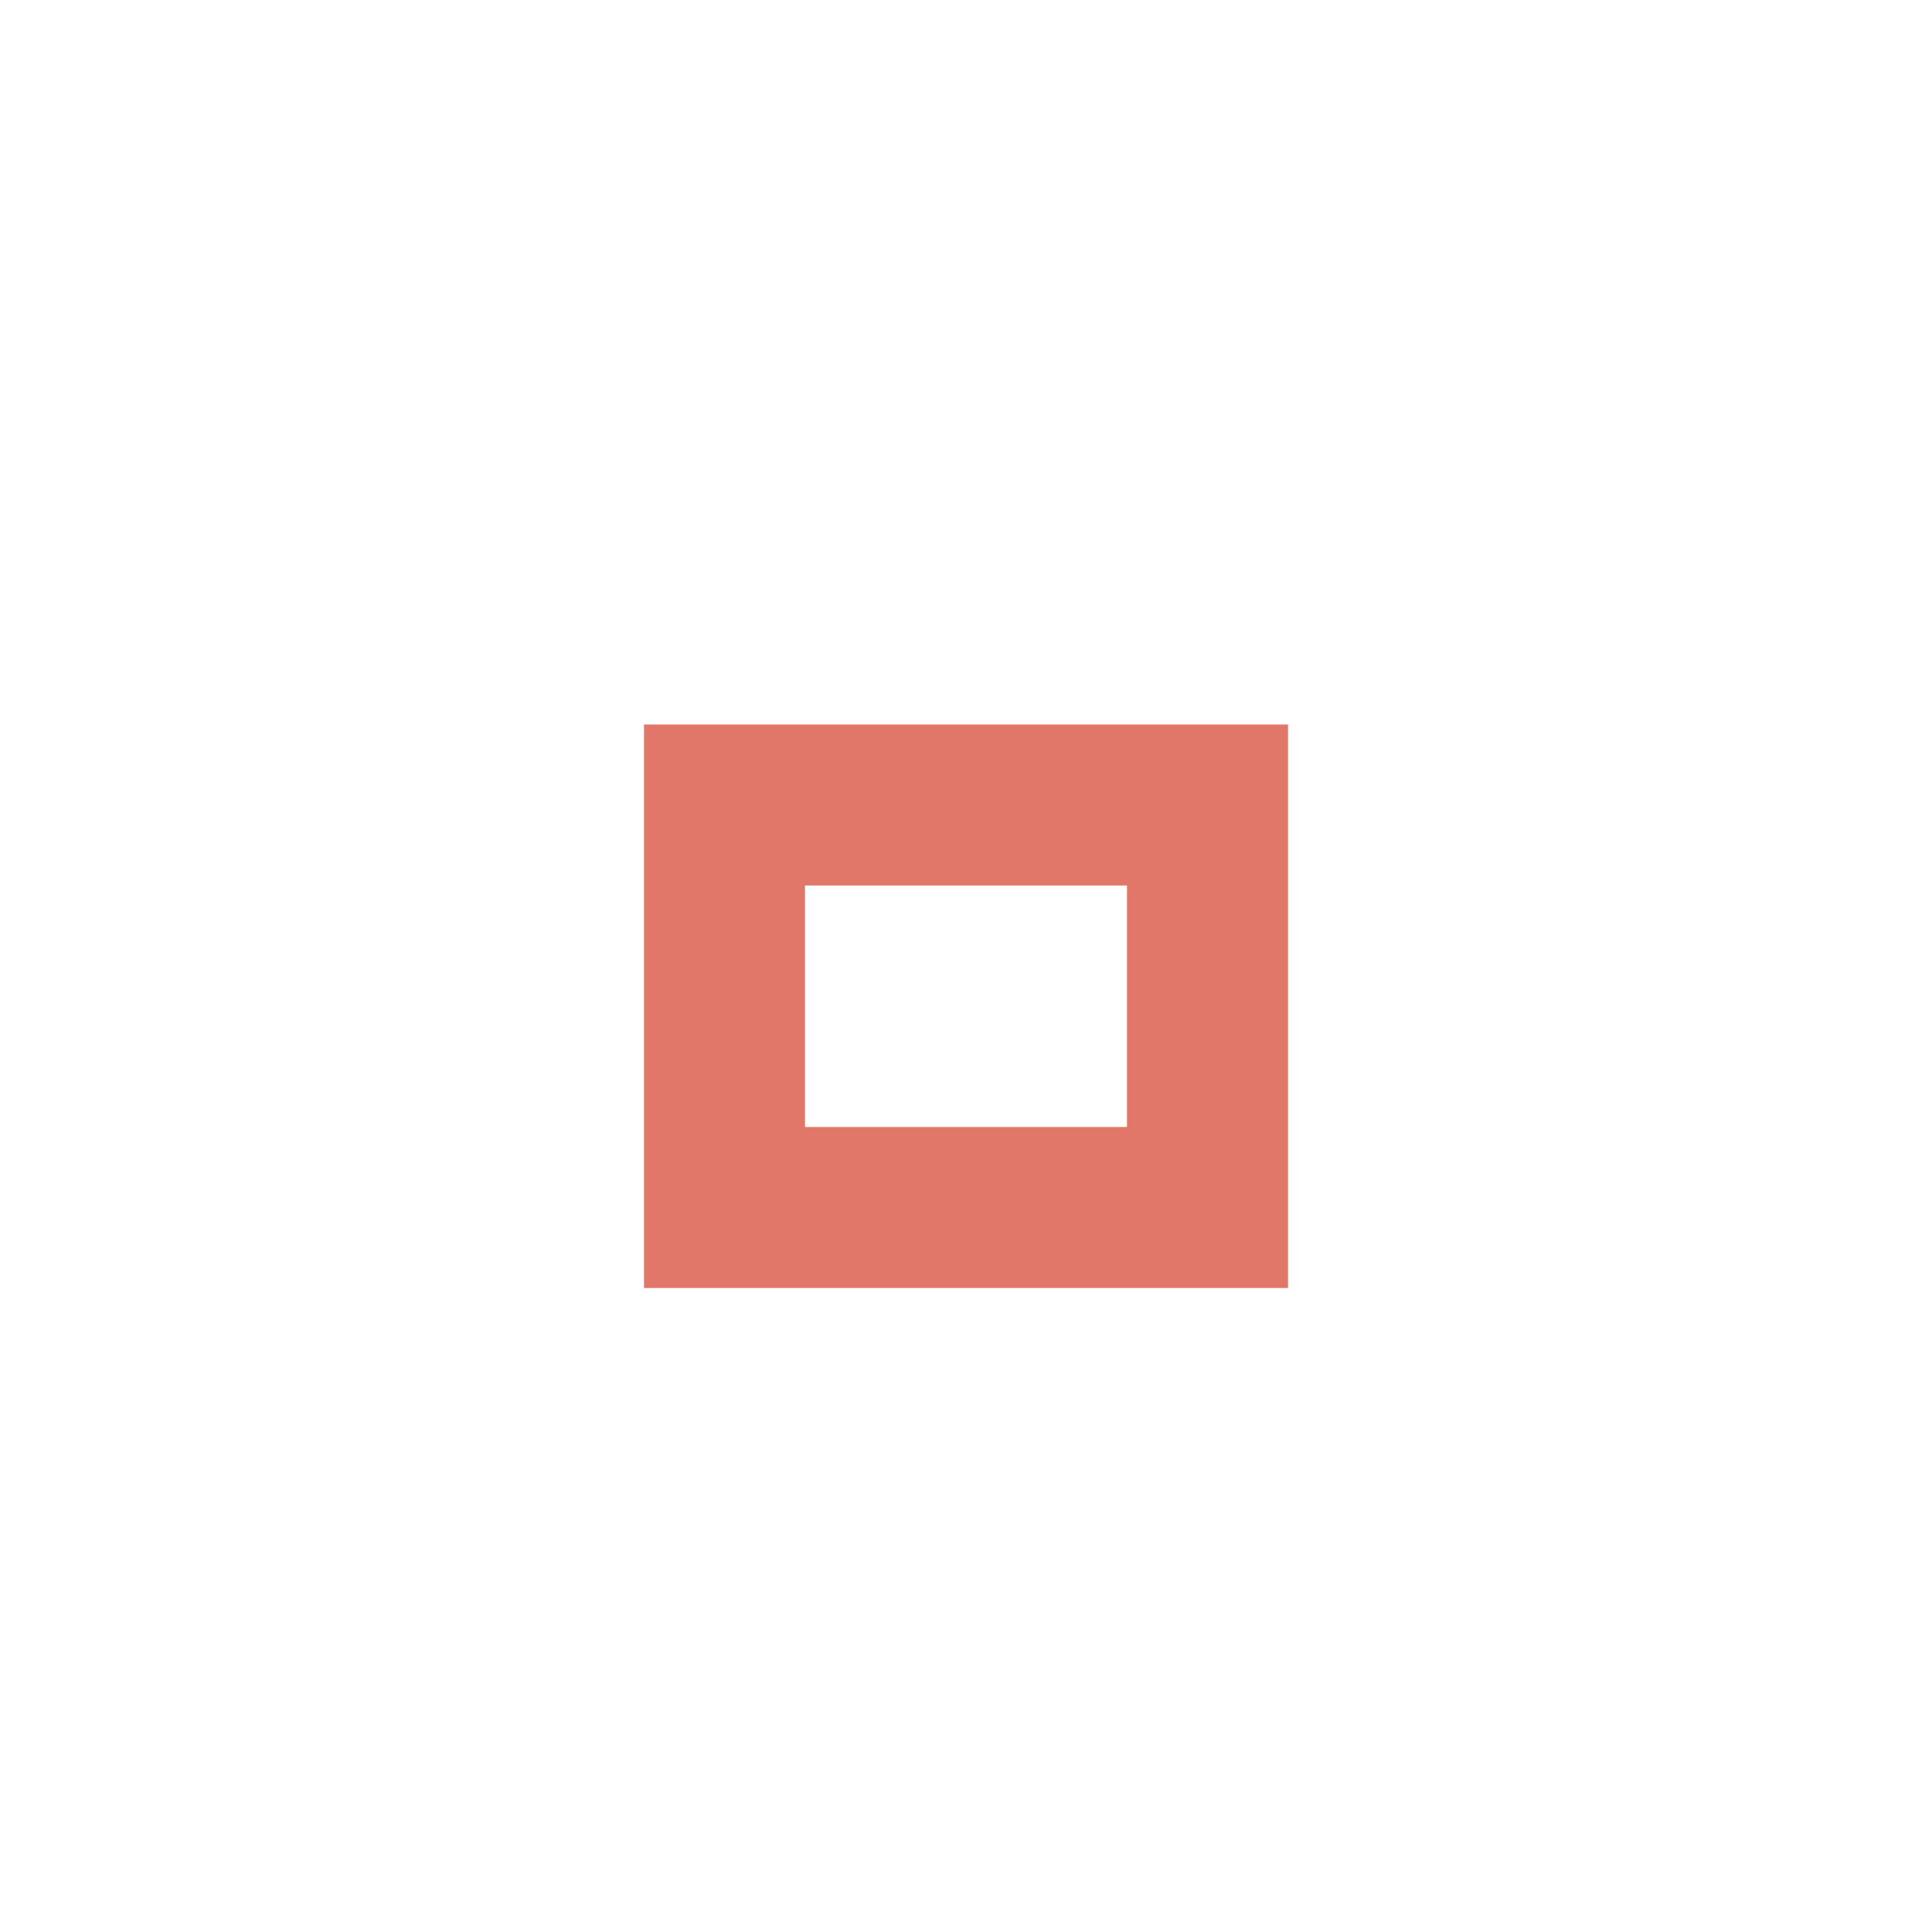
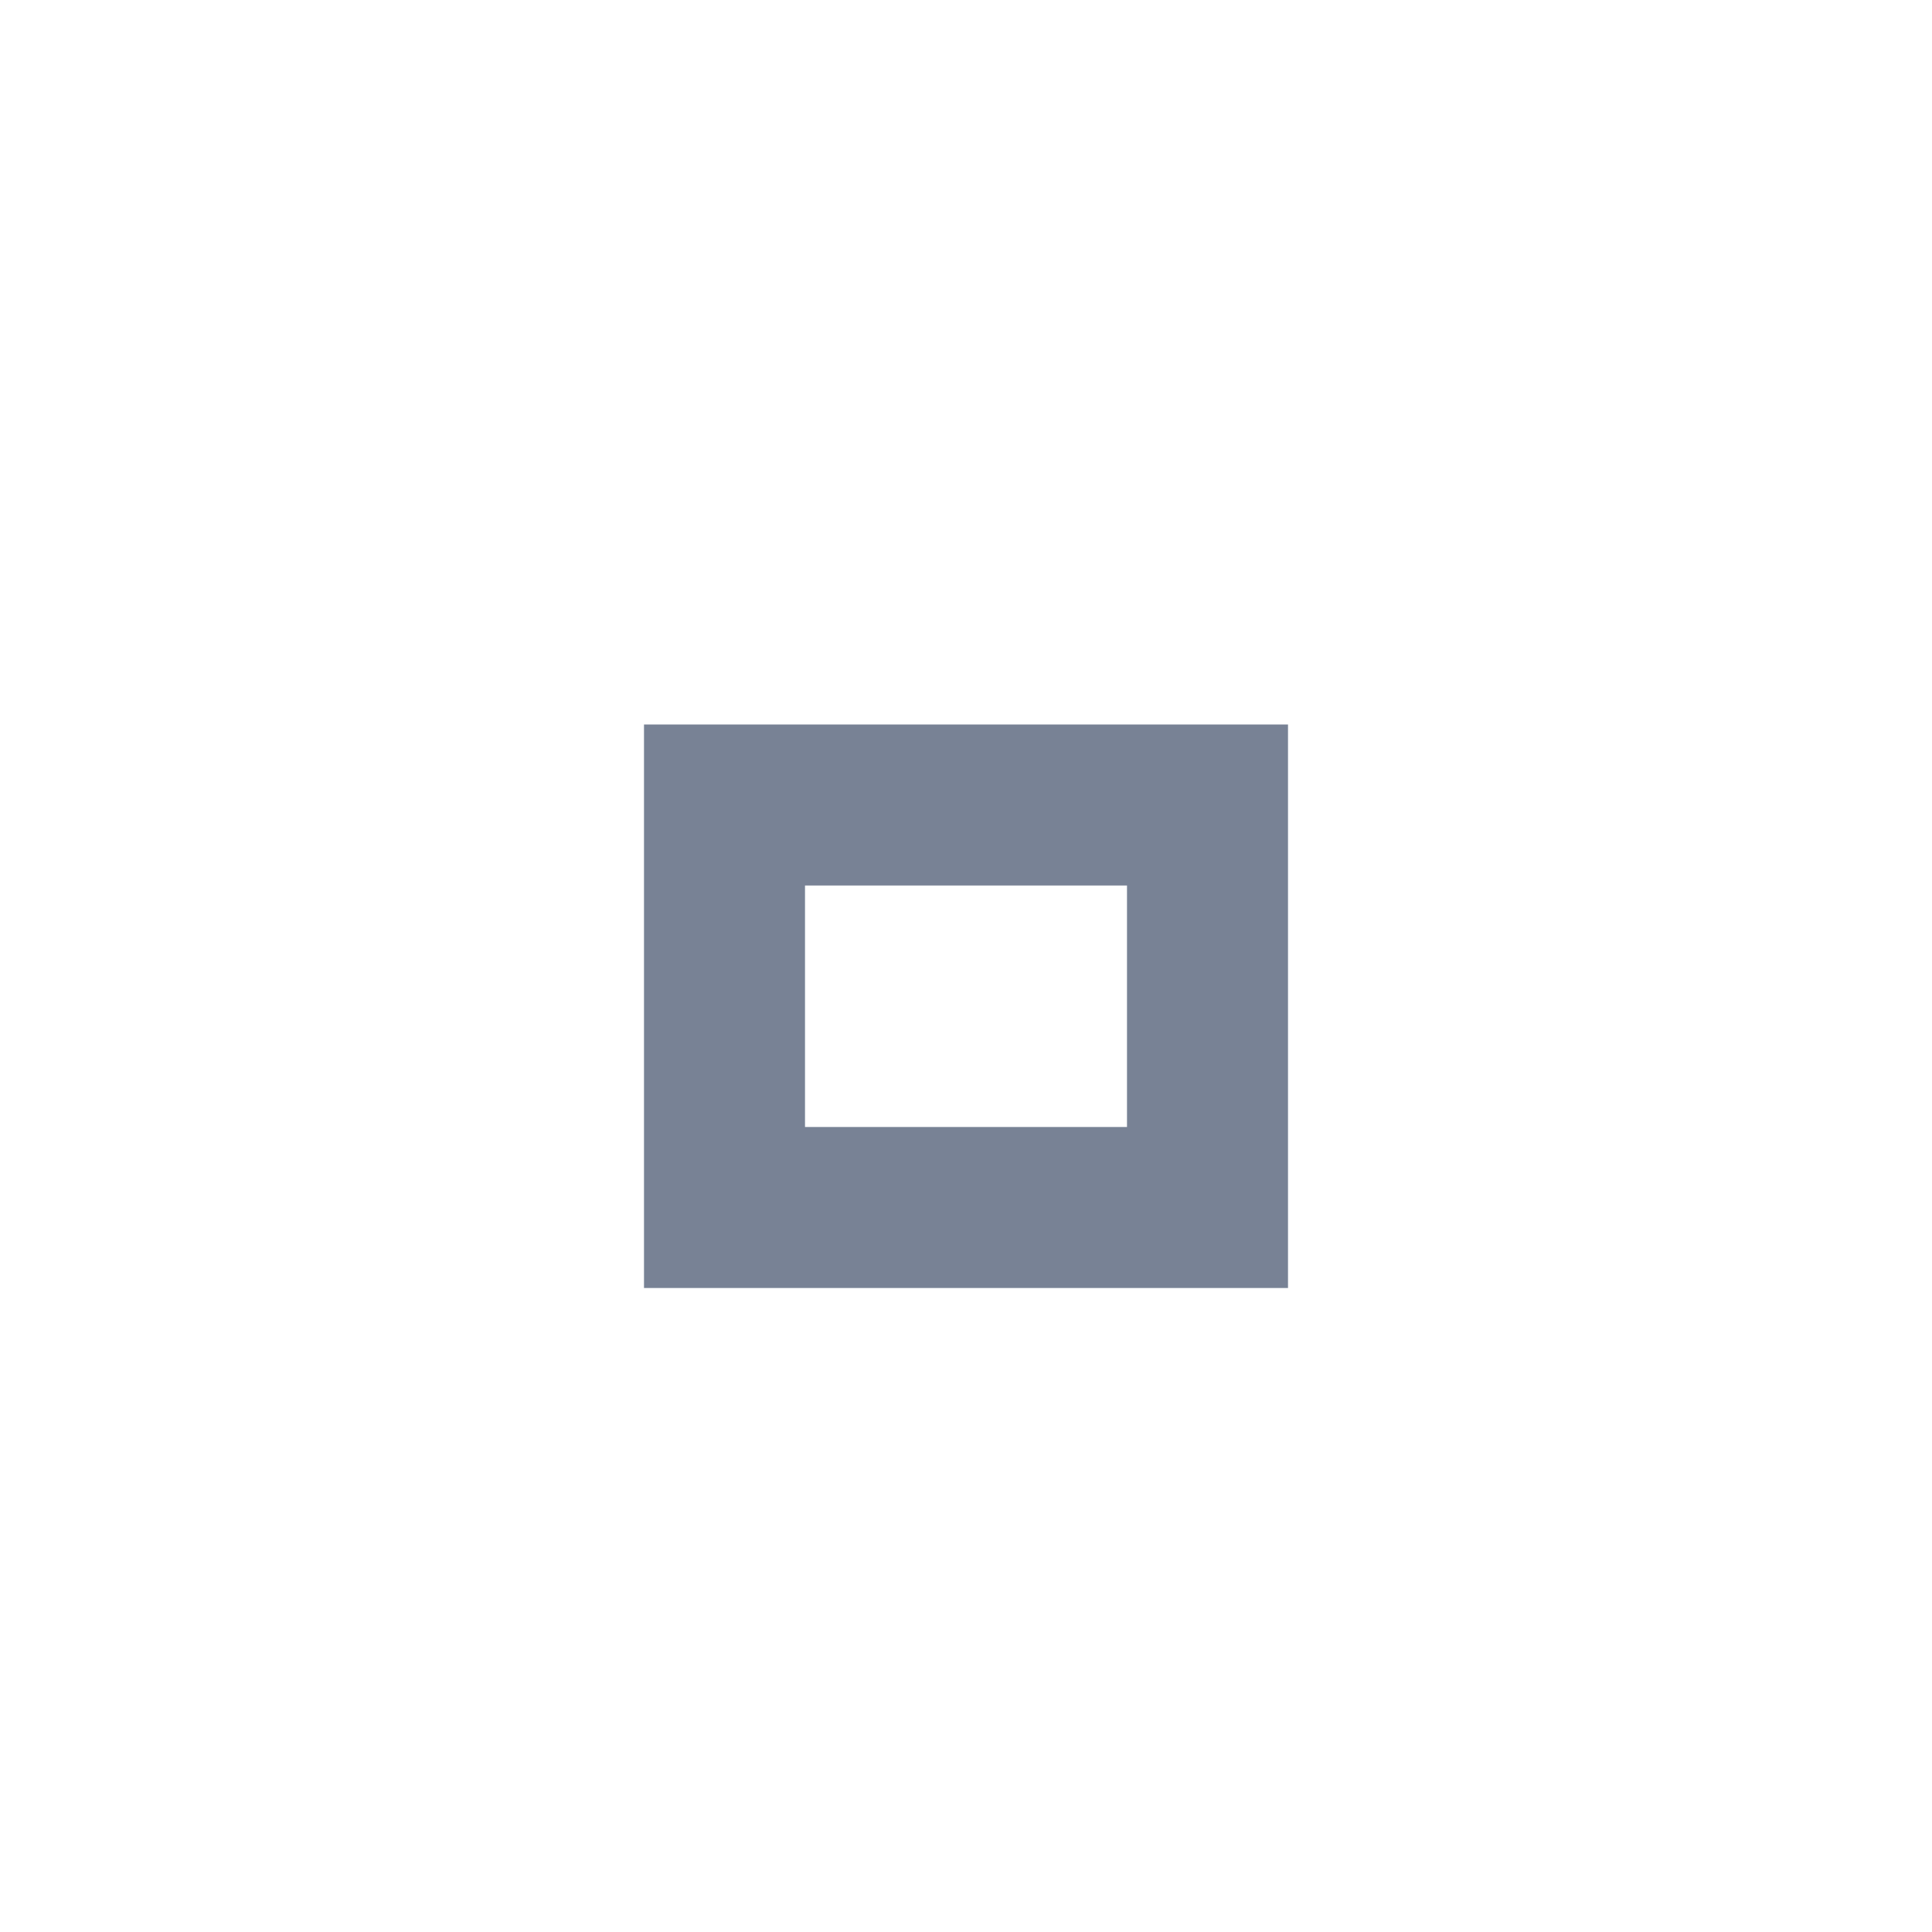
<svg xmlns="http://www.w3.org/2000/svg" version="1.1" x="0px" y="0px" width="24px" height="24px" viewBox="0 0 24 24">
-   <path fill="#D64937" opacity="0.75" d="M14,14h-4v-3h4V14z M16,9H8v7h8V9z" />
+   <path fill="#4b5871" opacity="0.75" d="M14,14h-4v-3h4V14z M16,9H8v7h8V9z" />
</svg>
